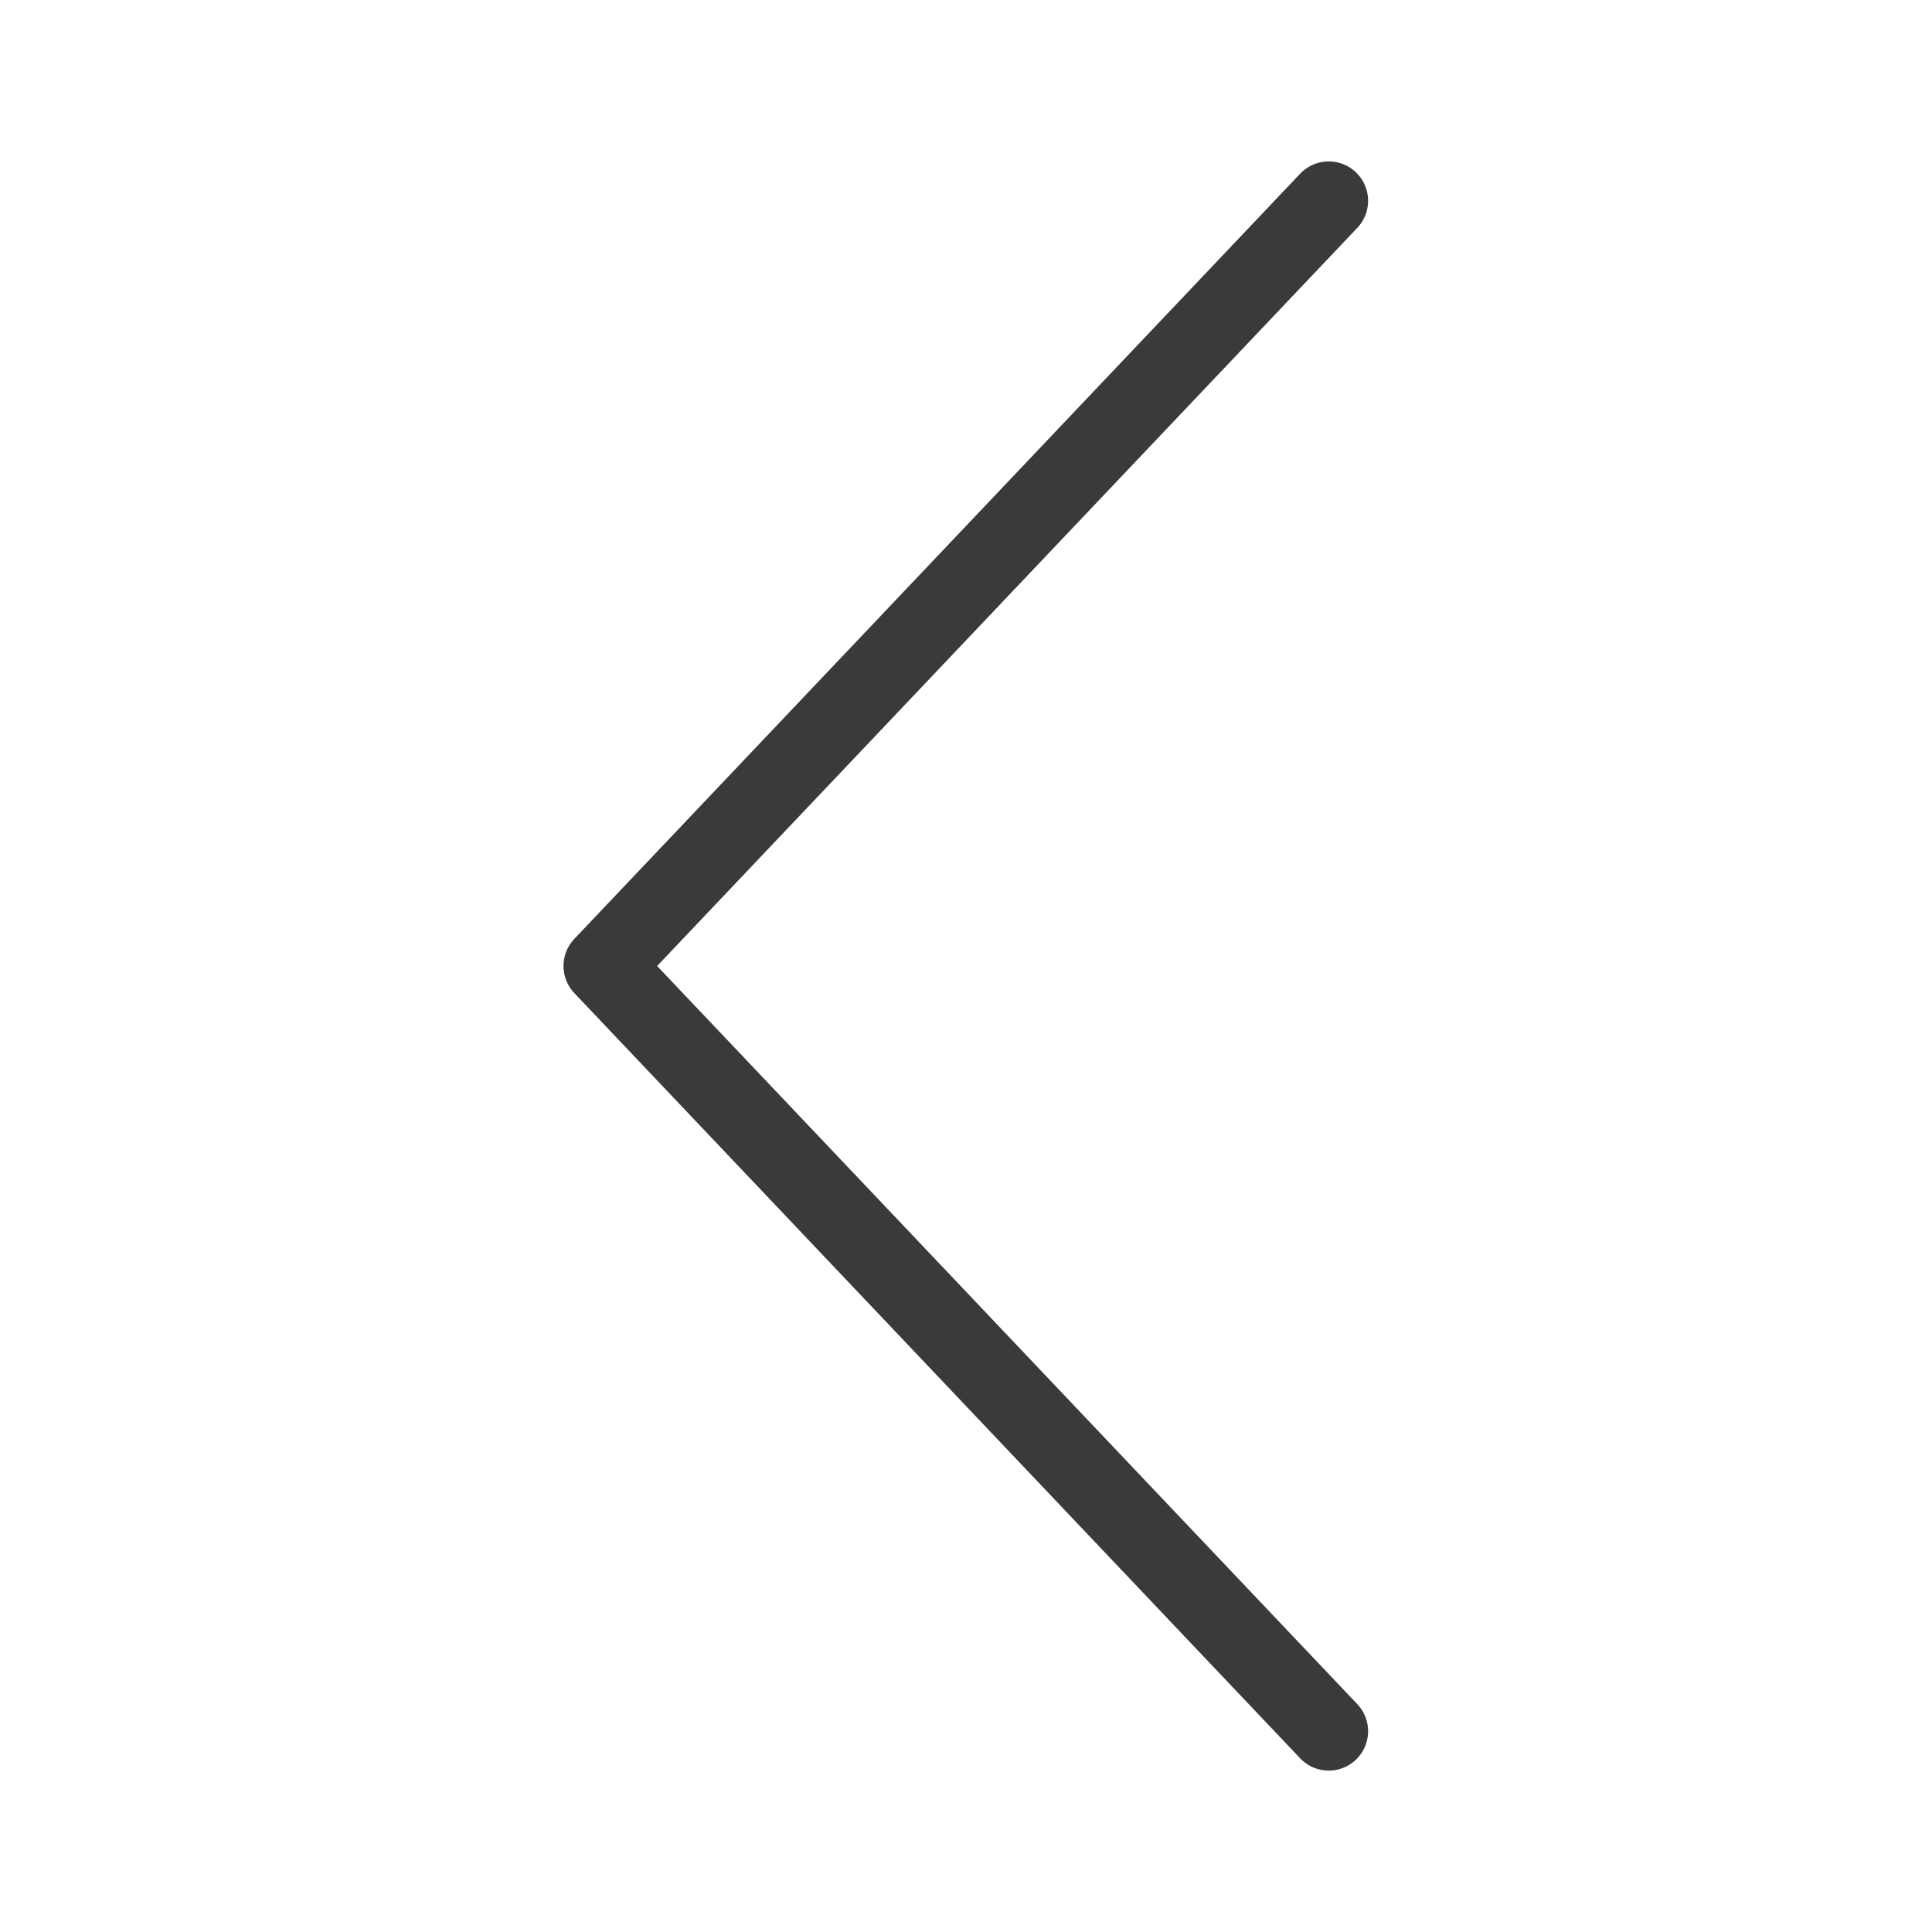
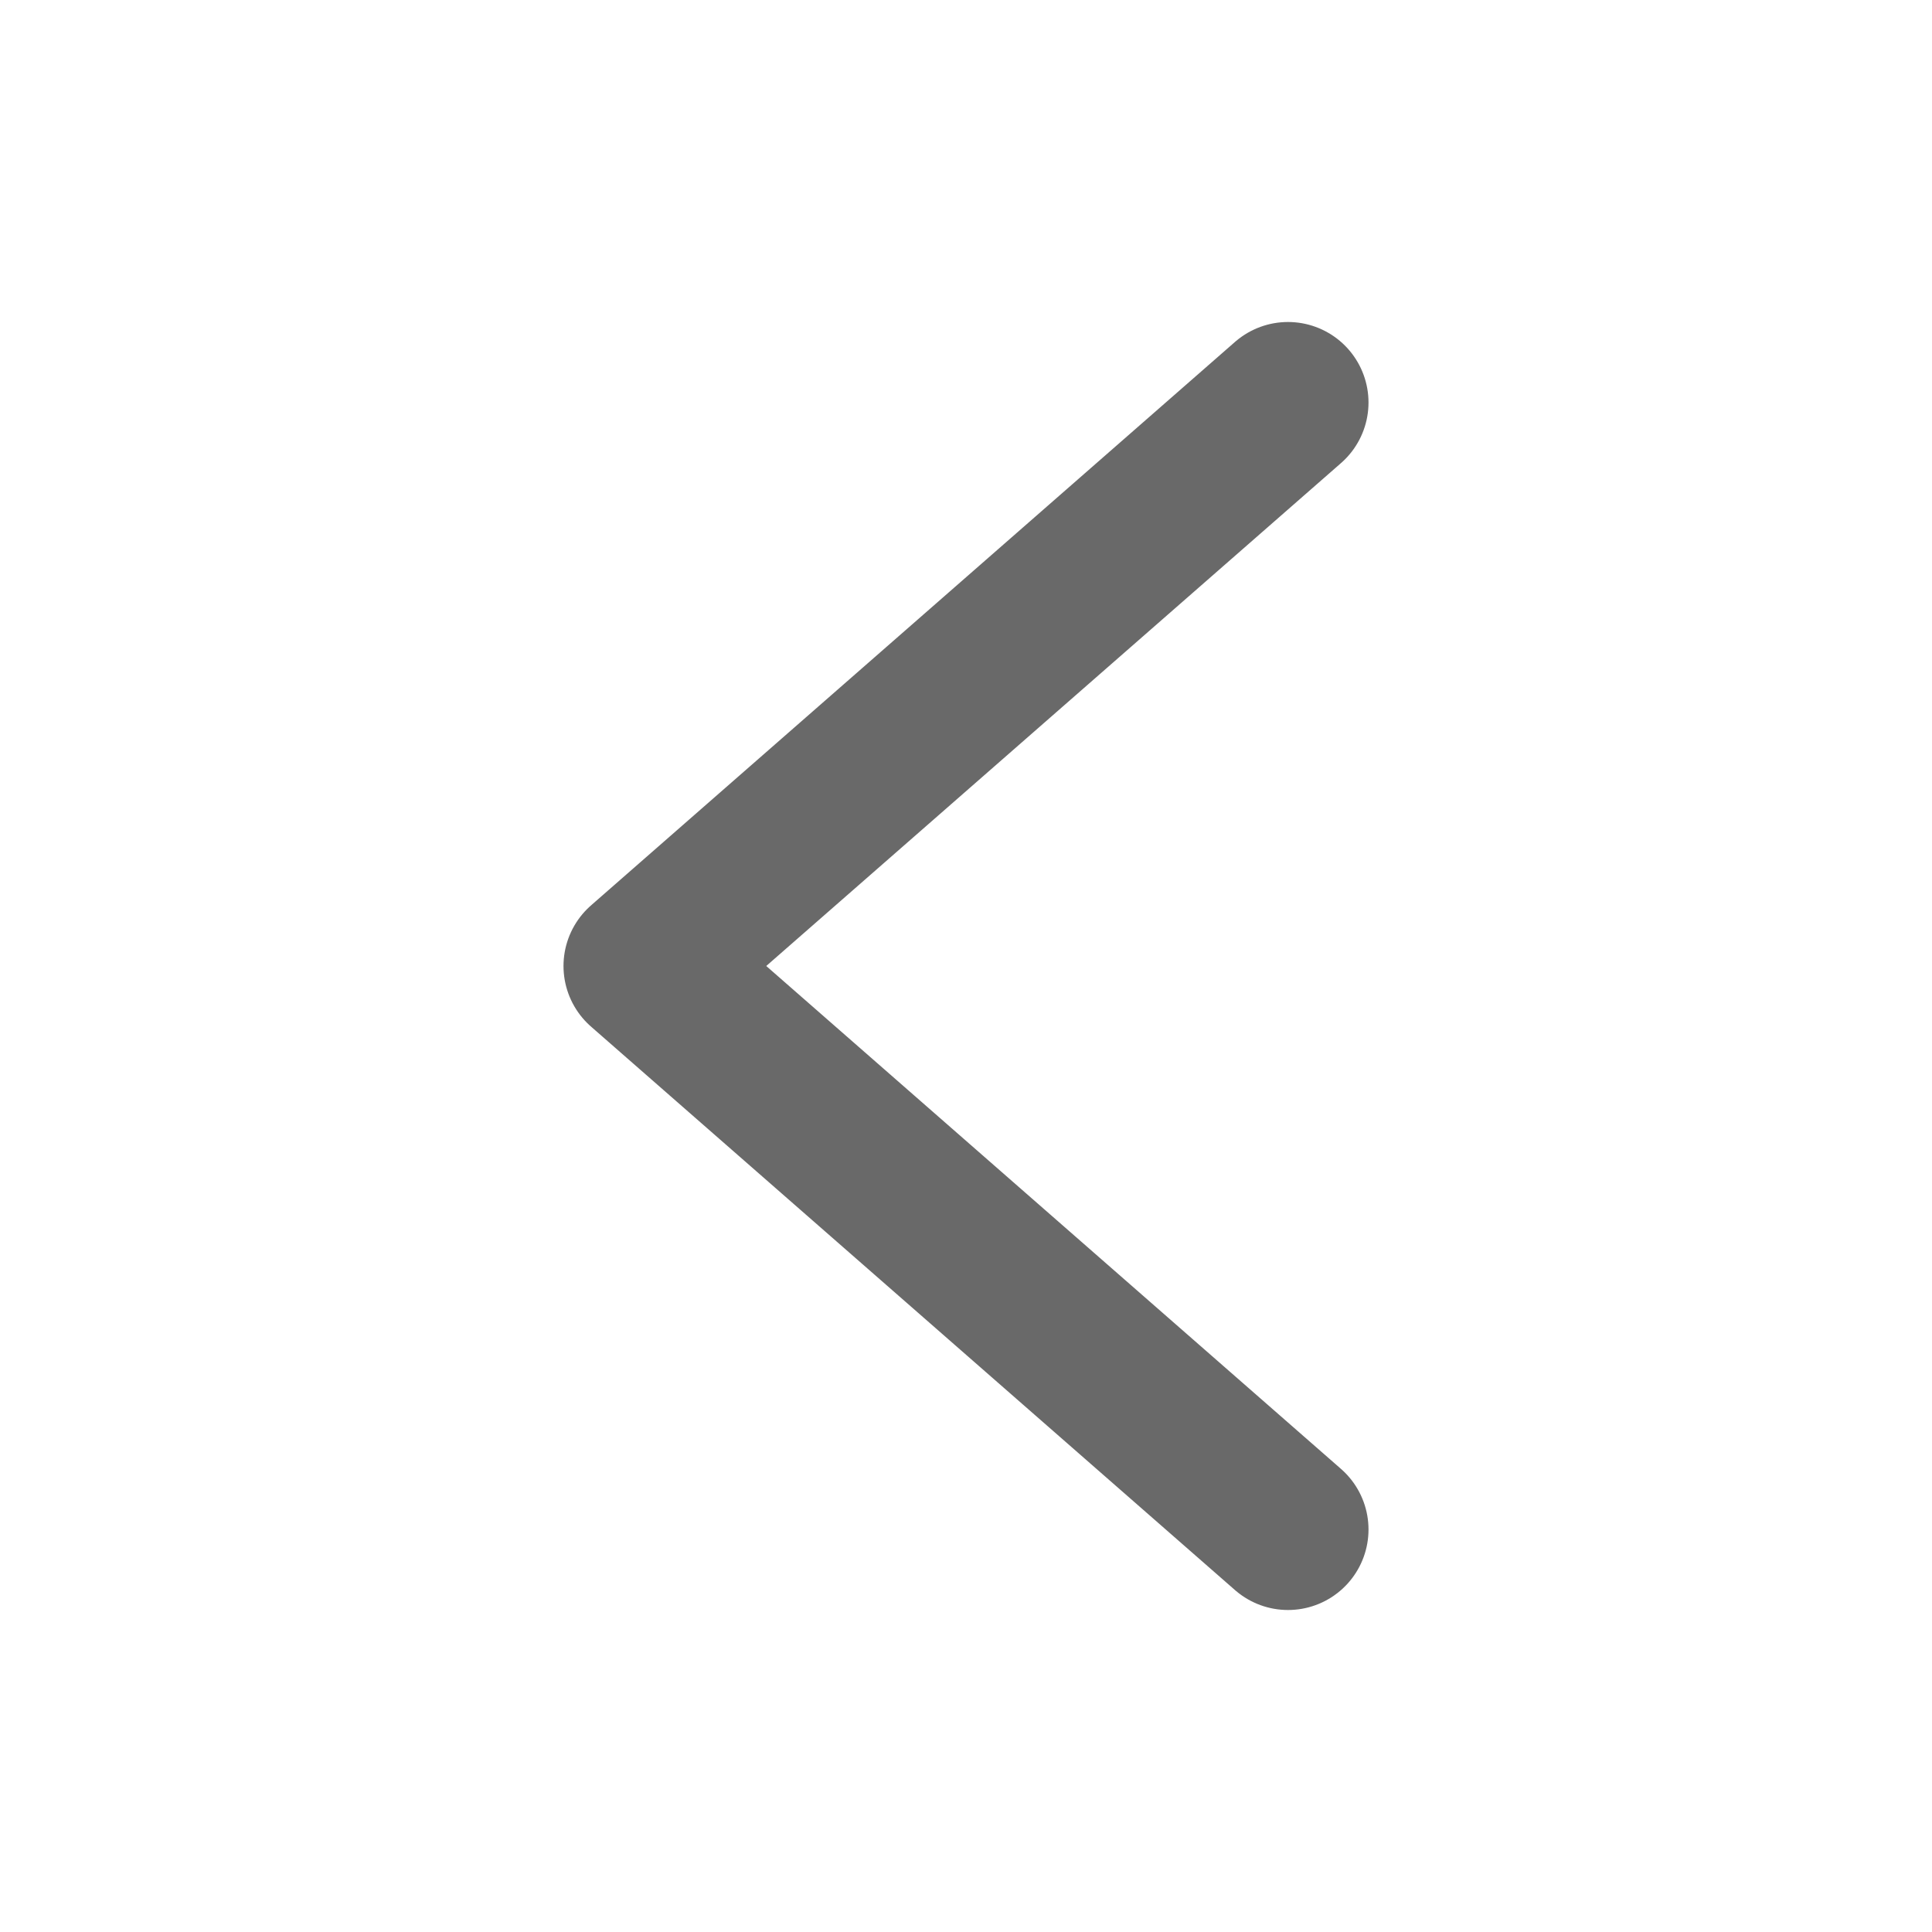
<svg xmlns="http://www.w3.org/2000/svg" viewBox="0 0 24 24">
-   <path d="m16.506 21.506-9.017-9.506 9.017-9.506" fill="none" stroke="#3a3a38" stroke-linecap="round" stroke-linejoin="round" stroke-width=".978" />
+   <g id="background" class="icn icn--text-color" fill="none" stroke="#696969" stroke-linecap="round" stroke-linejoin="round" stroke-width="2">
+     <path d="m 16,5 -8,7 8,7" />
+   </g>
</svg>
